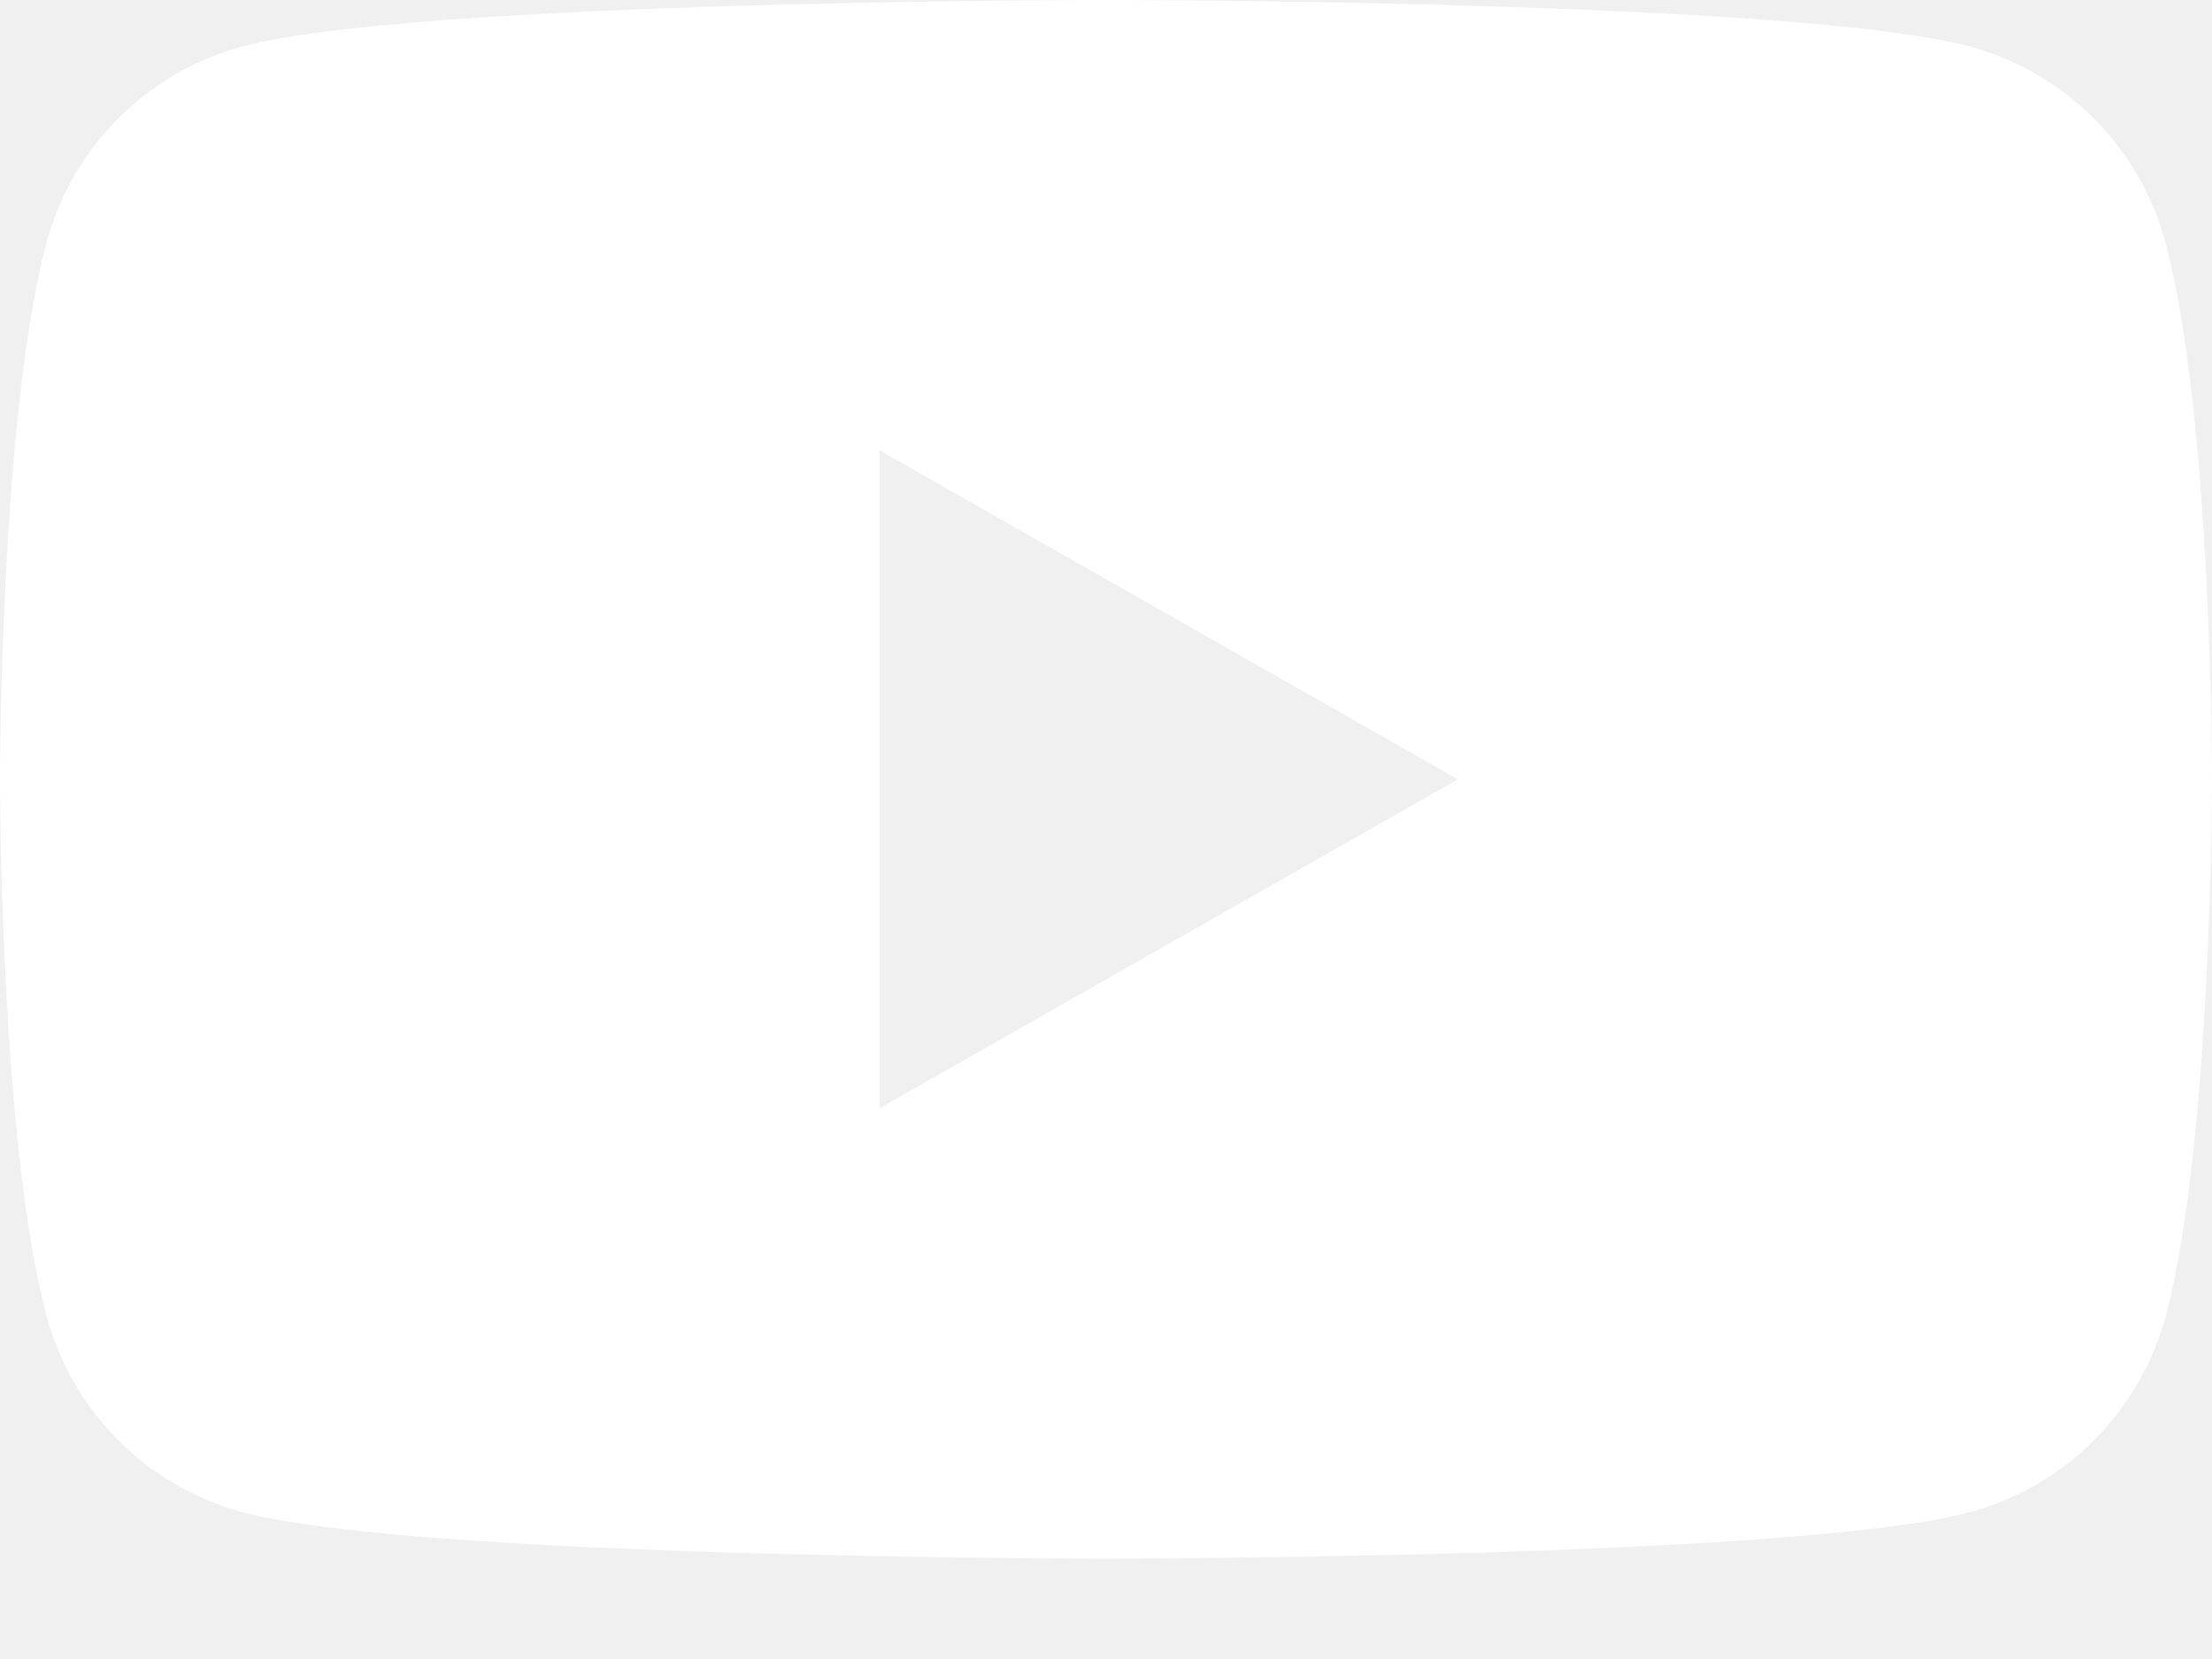
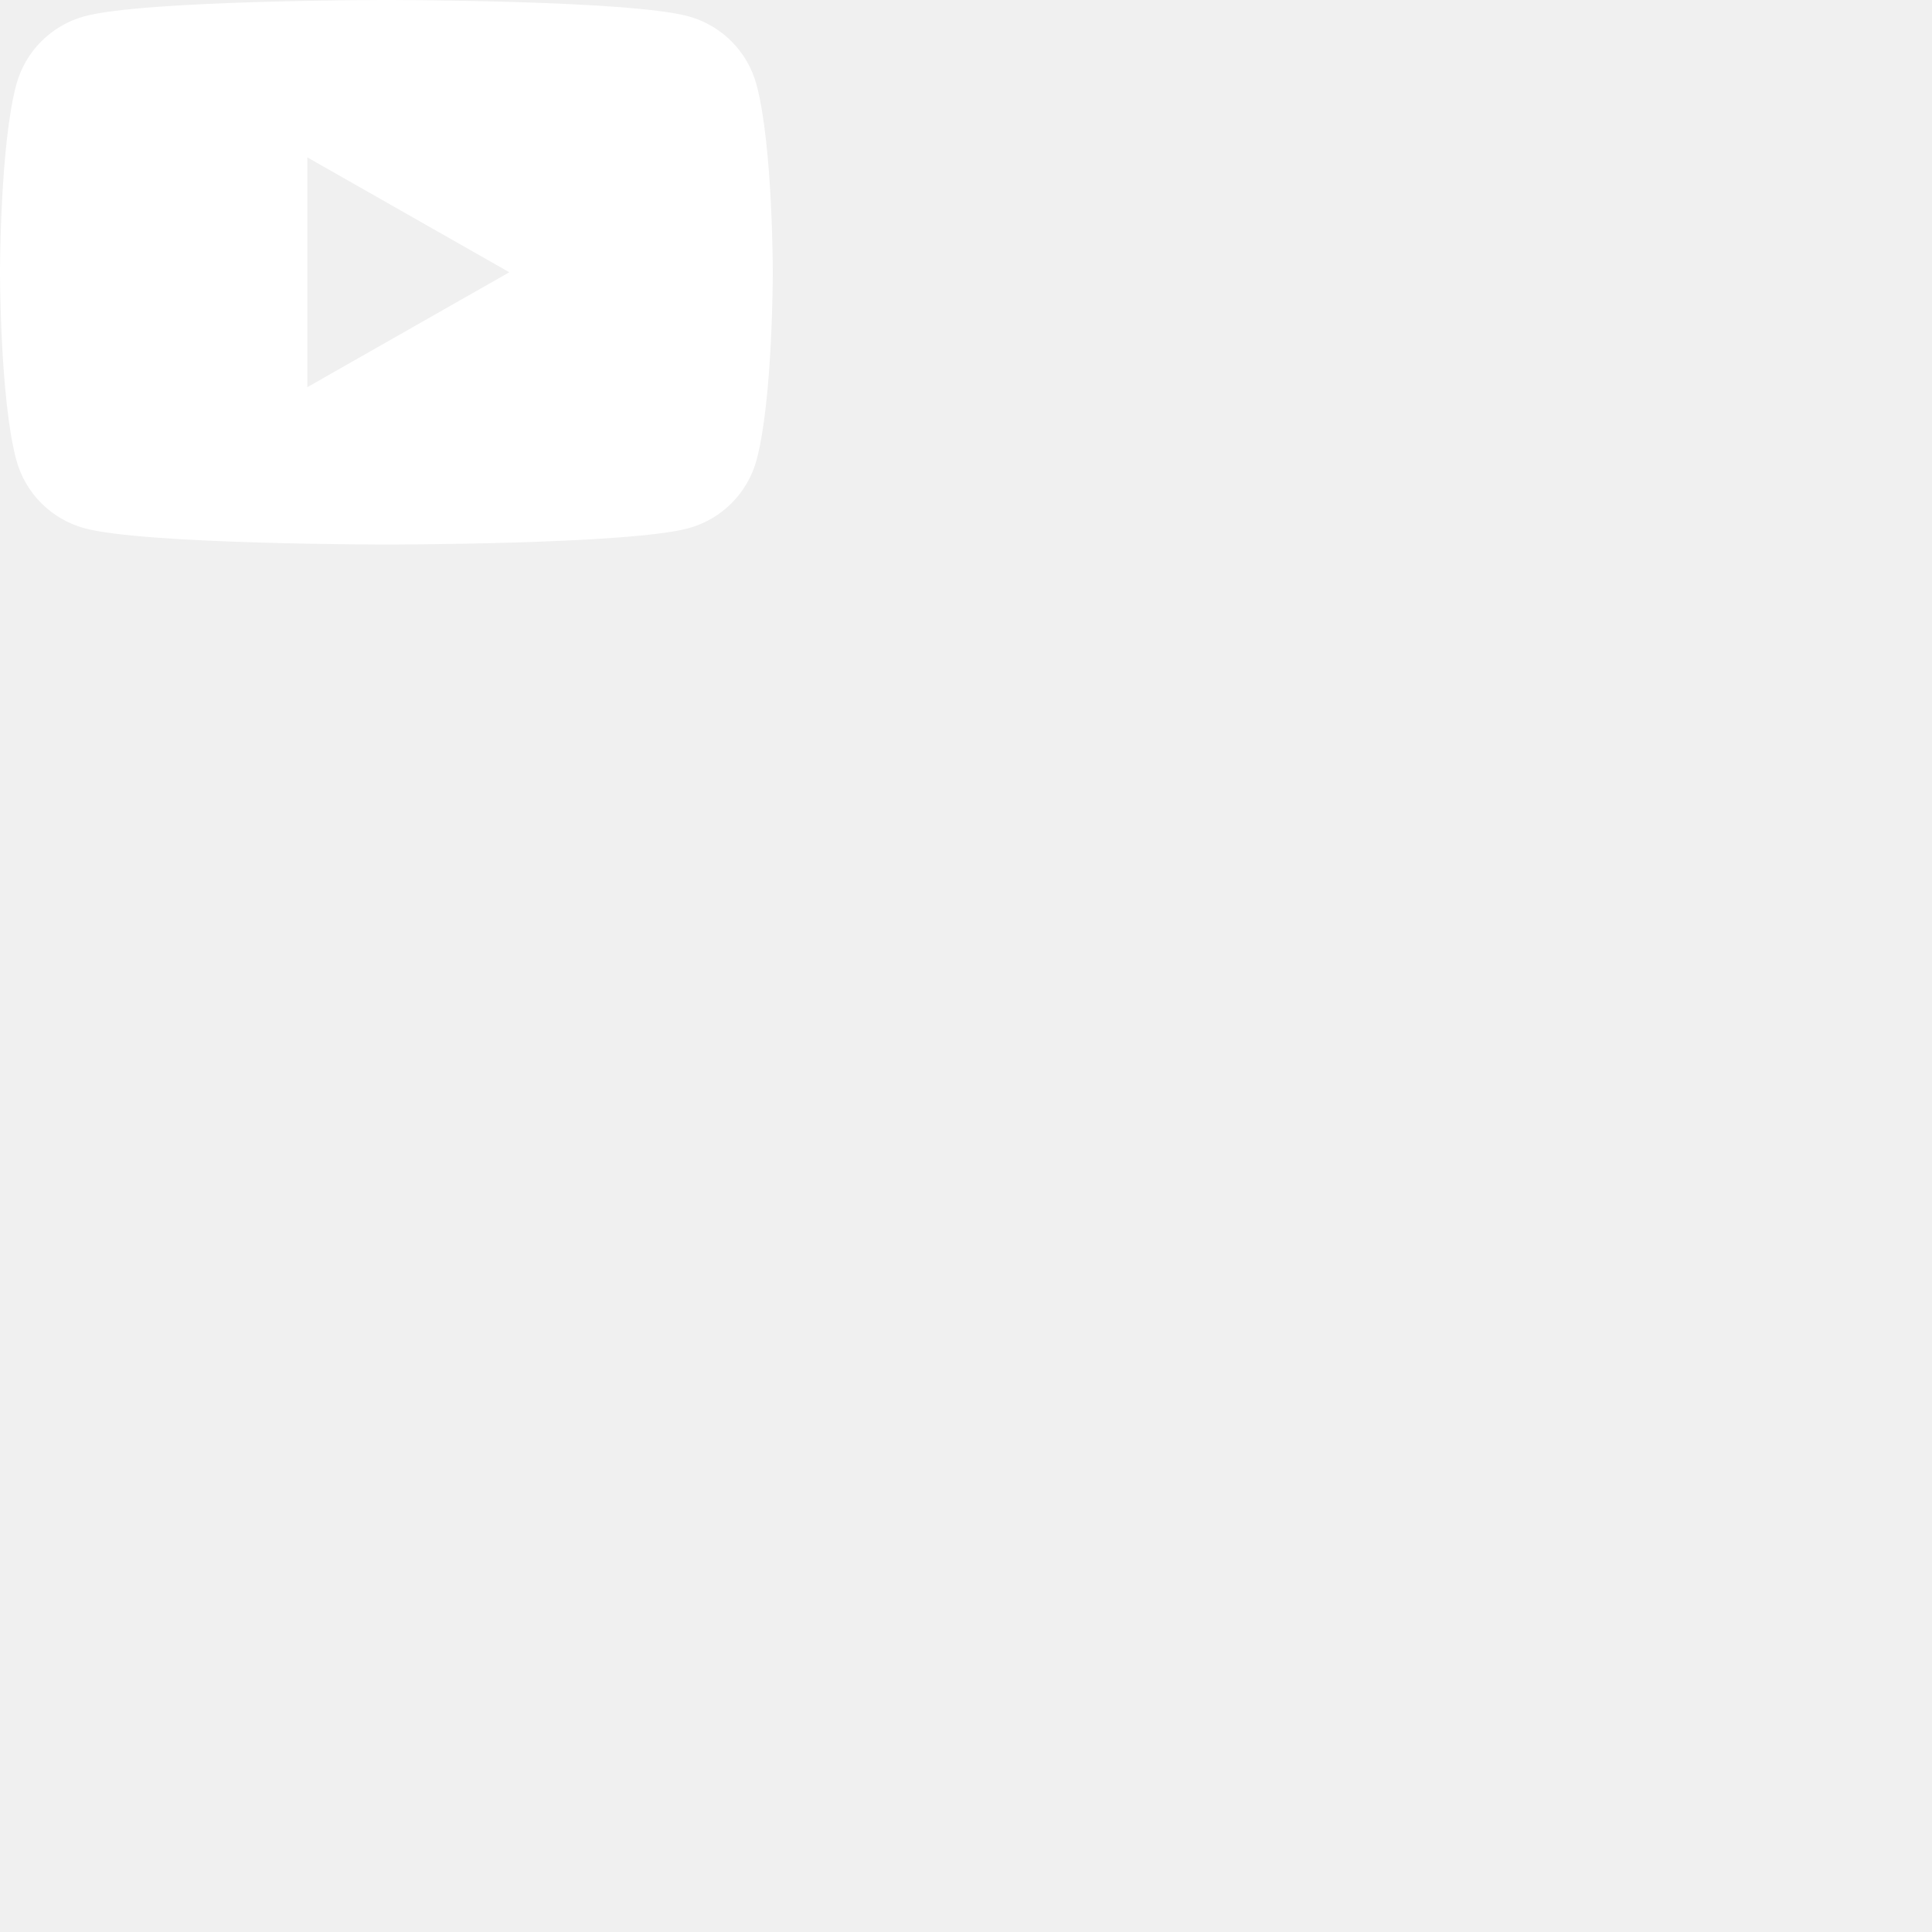
- <svg xmlns="http://www.w3.org/2000/svg" width="16" height="12" fill="none">
+ <svg xmlns="http://www.w3.org/2000/svg" width="40" height="40" fill="none">
  <path d="M15.665 1.761A2.01 2.01 0 0 0 14.251.337C13.003 0 8 0 8 0S2.997 0 1.749.337A2.01 2.01 0 0 0 .335 1.761C0 3.017 0 5.637 0 5.637s0 2.62.335 3.876a2.01 2.01 0 0 0 1.415 1.424c1.247.337 6.251.337 6.251.337s5.003 0 6.251-.337a2.01 2.01 0 0 0 1.415-1.424C16 8.257 16 5.637 16 5.637s0-2.62-.335-3.876zM6.363 8.015V3.258l4.182 2.379-4.182 2.379z" fill="#ffffff" />
</svg>
